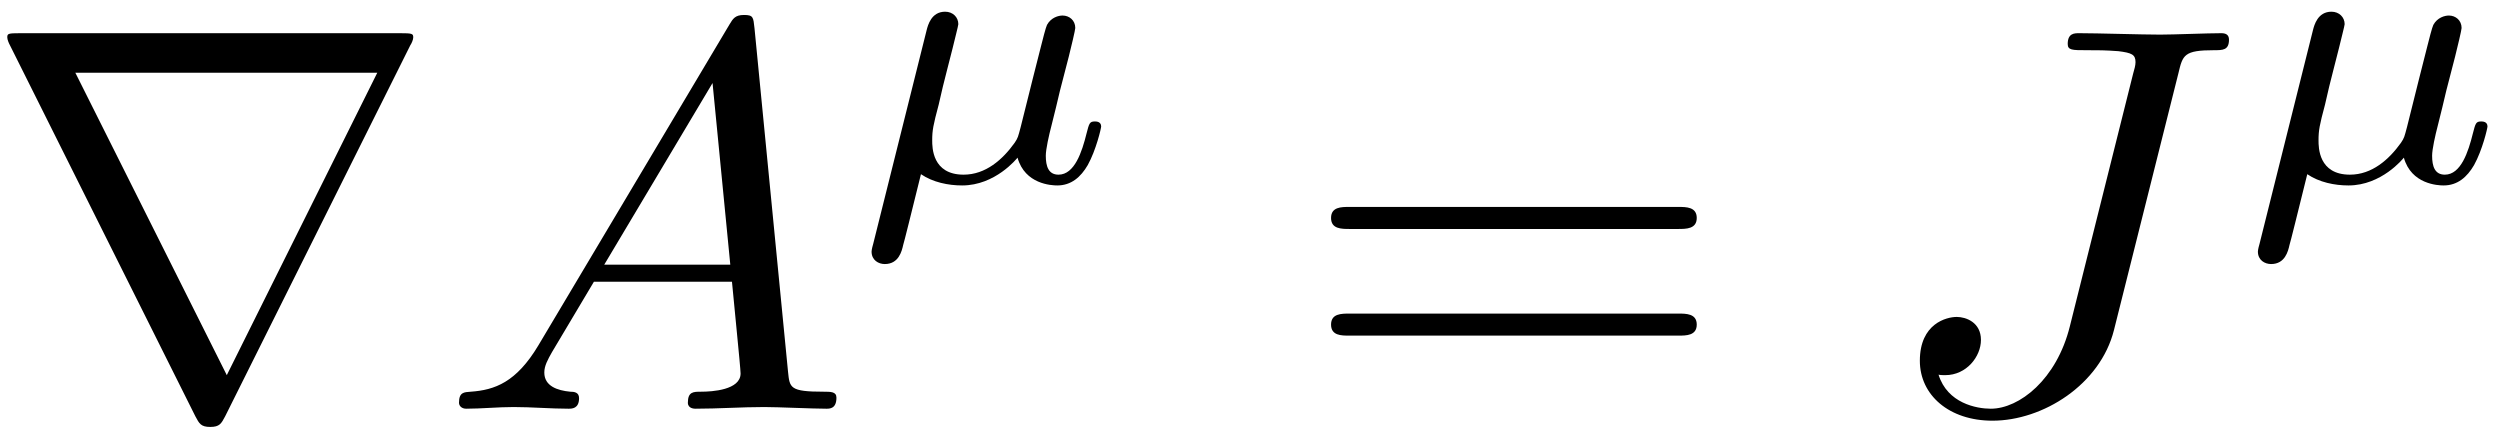
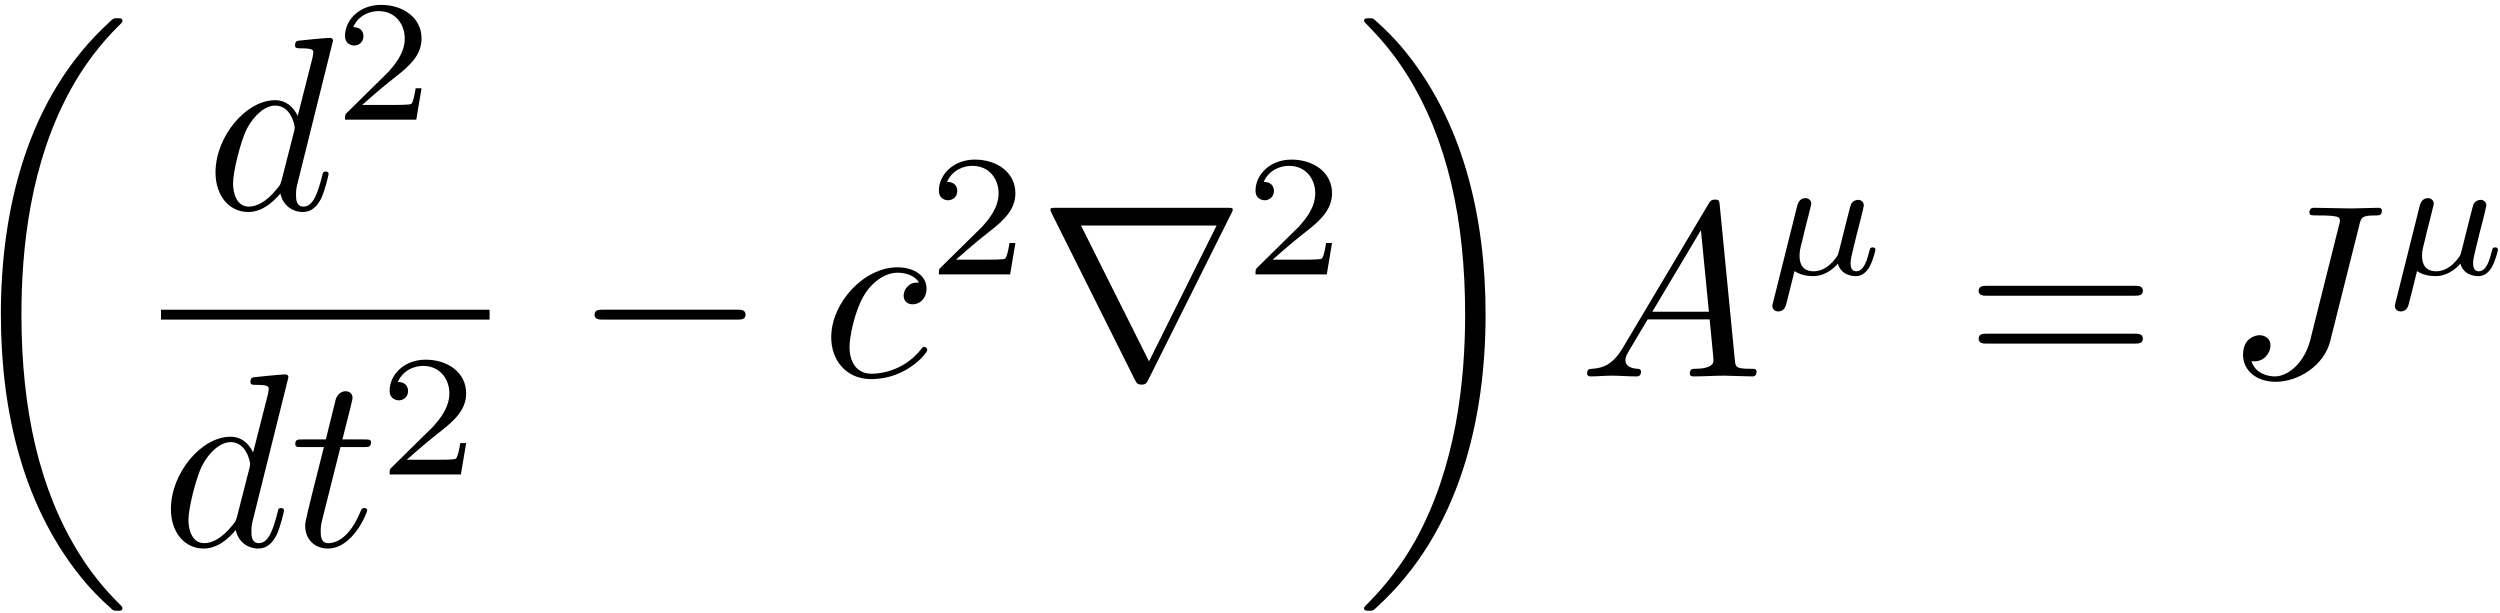
- <svg xmlns="http://www.w3.org/2000/svg" xmlns:xlink="http://www.w3.org/1999/xlink" width="163pt" height="28pt" viewBox="0 0 163 28" version="1.1">
+ <svg xmlns="http://www.w3.org/2000/svg" xmlns:xlink="http://www.w3.org/1999/xlink" width="363pt" height="89pt" viewBox="0 0 363 89" version="1.1">
  <defs>
    <g>
      <symbol overflow="visible" id="glyph0-0">
        <path style="stroke:none;" d="" />
      </symbol>
      <symbol overflow="visible" id="glyph0-1">
-         <path style="stroke:none;" d="M 27.969 -23.703 C 28.047 -23.812 28.156 -24.062 28.156 -24.203 C 28.156 -24.453 28.109 -24.484 27.281 -24.484 L 2.547 -24.484 C 1.719 -24.484 1.688 -24.453 1.688 -24.203 C 1.688 -24.062 1.797 -23.812 1.859 -23.703 L 13.953 0.5 C 14.203 0.969 14.312 1.188 14.922 1.188 C 15.531 1.188 15.641 0.969 15.891 0.5 Z M 6.125 -21.906 L 25.812 -21.906 L 16 -2.188 Z " />
+         <path style="stroke:none;" d="M 25.094 84.234 C 25.094 84.094 25.031 84.016 24.953 83.906 C 23.625 82.578 21.234 80.188 18.828 76.312 C 13.047 67.062 10.438 55.406 10.438 41.594 C 10.438 31.953 11.719 19.5 17.641 8.828 C 20.469 3.734 23.422 0.781 25 -0.781 C 25.094 -0.891 25.094 -0.969 25.094 -1.078 C 25.094 -1.438 24.844 -1.438 24.344 -1.438 C 23.844 -1.438 23.781 -1.438 23.234 -0.891 C 11.219 10.047 7.453 26.469 7.453 41.562 C 7.453 55.656 10.688 69.859 19.797 80.578 C 20.516 81.406 21.875 82.875 23.344 84.156 C 23.781 84.594 23.844 84.594 24.344 84.594 C 24.844 84.594 25.094 84.594 25.094 84.234 Z " />
+       </symbol>
+       <symbol overflow="visible" id="glyph0-2">
+         <path style="stroke:none;" d="M 18.891 41.594 C 18.891 27.5 15.672 13.297 6.562 2.578 C 5.844 1.75 4.484 0.281 3.016 -1 C 2.578 -1.438 2.516 -1.438 2.016 -1.438 C 1.578 -1.438 1.25 -1.438 1.25 -1.078 C 1.25 -0.938 1.406 -0.781 1.469 -0.719 C 2.719 0.578 5.125 2.969 7.531 6.844 C 13.297 16.094 15.922 27.75 15.922 41.562 C 15.922 51.203 14.625 63.656 8.719 74.344 C 5.875 79.422 2.906 82.406 1.406 83.906 C 1.328 84.016 1.25 84.125 1.25 84.234 C 1.25 84.594 1.578 84.594 2.016 84.594 C 2.516 84.594 2.578 84.594 3.125 84.047 C 15.125 73.125 18.891 56.688 18.891 41.594 Z " />
      </symbol>
      <symbol overflow="visible" id="glyph1-0">
        <path style="stroke:none;" d="" />
      </symbol>
      <symbol overflow="visible" id="glyph1-1">
+         <path style="stroke:none;" d="M 18.5 -24.484 C 18.5 -24.531 18.5 -24.891 18.031 -24.891 C 17.5 -24.891 14.094 -24.562 13.484 -24.484 C 13.203 -24.453 12.984 -24.281 12.984 -23.812 C 12.984 -23.375 13.297 -23.375 13.844 -23.375 C 15.562 -23.375 15.641 -23.125 15.641 -22.766 L 15.531 -22.047 L 13.375 -13.562 C 12.734 -14.875 11.688 -15.844 10.078 -15.844 C 5.875 -15.844 1.438 -10.578 1.438 -5.344 C 1.438 -1.969 3.406 0.391 6.203 0.391 C 6.922 0.391 8.719 0.25 10.859 -2.297 C 11.156 -0.781 12.406 0.391 14.125 0.391 C 15.391 0.391 16.203 -0.438 16.781 -1.578 C 17.391 -2.875 17.859 -5.062 17.859 -5.125 C 17.859 -5.484 17.531 -5.484 17.422 -5.484 C 17.062 -5.484 17.031 -5.344 16.922 -4.844 C 16.312 -2.516 15.672 -0.391 14.203 -0.391 C 13.234 -0.391 13.125 -1.328 13.125 -2.047 C 13.125 -2.906 13.203 -3.156 13.344 -3.766 Z M 11.047 -4.266 C 10.859 -3.625 10.859 -3.547 10.328 -2.938 C 8.75 -0.969 7.281 -0.391 6.281 -0.391 C 4.484 -0.391 3.984 -2.359 3.984 -3.766 C 3.984 -5.562 5.125 -9.969 5.953 -11.625 C 7.062 -13.734 8.672 -15.062 10.109 -15.062 C 12.438 -15.062 12.938 -12.125 12.938 -11.906 C 12.938 -11.688 12.875 -11.469 12.844 -11.297 Z " />
+       </symbol>
+       <symbol overflow="visible" id="glyph1-2">
+         <path style="stroke:none;" d="M 7.391 -14.344 L 10.75 -14.344 C 11.469 -14.344 11.828 -14.344 11.828 -15.062 C 11.828 -15.453 11.469 -15.453 10.828 -15.453 L 7.672 -15.453 C 8.969 -20.547 9.141 -21.266 9.141 -21.484 C 9.141 -22.094 8.719 -22.453 8.109 -22.453 C 8 -22.453 7 -22.406 6.672 -21.156 L 5.266 -15.453 L 1.906 -15.453 C 1.188 -15.453 0.828 -15.453 0.828 -14.781 C 0.828 -14.344 1.109 -14.344 1.828 -14.344 L 4.984 -14.344 C 2.406 -4.156 2.266 -3.547 2.266 -2.906 C 2.266 -0.969 3.625 0.391 5.562 0.391 C 9.219 0.391 11.266 -4.844 11.266 -5.125 C 11.266 -5.484 10.969 -5.484 10.828 -5.484 C 10.5 -5.484 10.469 -5.375 10.297 -4.984 C 8.75 -1.25 6.844 -0.391 5.625 -0.391 C 4.875 -0.391 4.516 -0.859 4.516 -2.047 C 4.516 -2.906 4.594 -3.156 4.734 -3.766 Z " />
+       </symbol>
+       <symbol overflow="visible" id="glyph1-3">
+         <path style="stroke:none;" d="M 14.203 -13.625 C 13.625 -13.625 13.125 -13.625 12.625 -13.125 C 12.047 -12.594 11.984 -11.984 11.984 -11.719 C 11.984 -10.859 12.625 -10.469 13.297 -10.469 C 14.344 -10.469 15.312 -11.328 15.312 -12.766 C 15.312 -14.516 13.625 -15.844 11.078 -15.844 C 6.234 -15.844 1.469 -10.719 1.469 -5.672 C 1.469 -2.438 3.547 0.391 7.281 0.391 C 12.406 0.391 15.422 -3.406 15.422 -3.844 C 15.422 -4.047 15.203 -4.297 14.984 -4.297 C 14.812 -4.297 14.734 -4.234 14.516 -3.938 C 11.688 -0.391 7.781 -0.391 7.344 -0.391 C 5.094 -0.391 4.125 -2.156 4.125 -4.297 C 4.125 -5.766 4.844 -9.25 6.062 -11.469 C 7.172 -13.516 9.141 -15.062 11.109 -15.062 C 12.328 -15.062 13.703 -14.594 14.203 -13.625 Z " />
+       </symbol>
+       <symbol overflow="visible" id="glyph1-4">
        <path style="stroke:none;" d="M 6.422 -4.125 C 4.984 -1.719 3.578 -1.219 2.016 -1.109 C 1.578 -1.078 1.25 -1.078 1.25 -0.391 C 1.25 -0.172 1.438 0 1.719 0 C 2.688 0 3.797 -0.109 4.812 -0.109 C 5.984 -0.109 7.25 0 8.391 0 C 8.609 0 9.078 0 9.078 -0.688 C 9.078 -1.078 8.75 -1.109 8.5 -1.109 C 7.672 -1.188 6.812 -1.469 6.812 -2.359 C 6.812 -2.797 7.031 -3.188 7.312 -3.688 L 10.047 -8.281 L 19.047 -8.281 C 19.109 -7.531 19.609 -2.656 19.609 -2.297 C 19.609 -1.219 17.75 -1.109 17.031 -1.109 C 16.531 -1.109 16.172 -1.109 16.172 -0.391 C 16.172 0 16.609 0 16.672 0 C 18.141 0 19.688 -0.109 21.156 -0.109 C 22.047 -0.109 24.312 0 25.203 0 C 25.422 0 25.859 0 25.859 -0.719 C 25.859 -1.109 25.5 -1.109 25.031 -1.109 C 22.812 -1.109 22.812 -1.359 22.703 -2.406 L 20.516 -24.812 C 20.438 -25.531 20.438 -25.672 19.828 -25.672 C 19.25 -25.672 19.109 -25.422 18.891 -25.062 Z M 10.719 -9.391 L 17.781 -21.234 L 18.938 -9.391 Z " />
      </symbol>
-       <symbol overflow="visible" id="glyph1-2">
+       <symbol overflow="visible" id="glyph1-5">
        <path style="stroke:none;" d="M 19.406 -21.875 C 19.688 -23.062 19.766 -23.375 21.734 -23.375 C 22.297 -23.375 22.703 -23.375 22.703 -24.062 C 22.703 -24.391 22.484 -24.484 22.203 -24.484 C 21.297 -24.484 19.109 -24.391 18.219 -24.391 C 17.031 -24.391 14.125 -24.484 12.938 -24.484 C 12.625 -24.484 12.188 -24.484 12.188 -23.781 C 12.188 -23.375 12.484 -23.375 13.406 -23.375 C 14.234 -23.375 14.594 -23.375 15.484 -23.312 C 16.359 -23.203 16.609 -23.094 16.609 -22.594 C 16.609 -22.375 16.531 -22.125 16.453 -21.844 L 12.328 -5.375 C 11.469 -1.906 9.031 0 7.172 0 C 6.234 0 4.344 -0.359 3.766 -2.219 C 3.875 -2.188 4.125 -2.188 4.203 -2.188 C 5.594 -2.188 6.531 -3.406 6.531 -4.484 C 6.531 -5.625 5.562 -5.984 4.953 -5.984 C 4.297 -5.984 2.547 -5.562 2.547 -3.125 C 2.547 -0.891 4.453 0.781 7.281 0.781 C 10.578 0.781 14.312 -1.578 15.203 -5.125 Z " />
      </symbol>
      <symbol overflow="visible" id="glyph2-0">
        <path style="stroke:none;" d="" />
      </symbol>
      <symbol overflow="visible" id="glyph2-1">
-         <path style="stroke:none;" d="M 1.359 4.047 C 1.25 4.422 1.25 4.547 1.25 4.562 C 1.25 5.125 1.703 5.375 2.109 5.375 C 3.016 5.375 3.219 4.547 3.312 4.125 C 3.359 4 3.859 1.984 4.469 -0.484 C 5.25 0.047 6.25 0.25 7.156 0.25 C 9.312 0.25 10.719 -1.5 10.766 -1.562 C 11.25 0.172 12.984 0.25 13.359 0.25 C 14.266 0.25 14.891 -0.297 15.344 -1.078 C 15.891 -2.062 16.219 -3.484 16.219 -3.594 C 16.219 -3.922 15.891 -3.922 15.812 -3.922 C 15.469 -3.922 15.438 -3.812 15.266 -3.141 C 14.969 -1.938 14.484 -0.453 13.438 -0.453 C 12.781 -0.453 12.609 -1 12.609 -1.688 C 12.609 -2.109 12.812 -3.016 12.984 -3.672 C 13.156 -4.344 13.406 -5.375 13.531 -5.922 L 14.109 -8.156 C 14.266 -8.781 14.531 -9.891 14.531 -10.016 C 14.531 -10.516 14.141 -10.828 13.703 -10.828 C 13.438 -10.828 12.953 -10.703 12.688 -10.219 C 12.609 -10.062 12.406 -9.266 12.281 -8.766 L 11.75 -6.672 L 10.969 -3.547 C 10.797 -2.906 10.797 -2.859 10.578 -2.531 C 9.797 -1.438 8.688 -0.453 7.25 -0.453 C 5.203 -0.453 5.203 -2.234 5.203 -2.688 C 5.203 -3.344 5.266 -3.672 5.625 -5.016 C 5.875 -6.125 5.922 -6.297 6.172 -7.281 L 6.531 -8.688 C 6.656 -9.219 6.906 -10.172 6.906 -10.266 C 6.906 -10.719 6.547 -11.078 6.047 -11.078 C 5.141 -11.078 4.922 -10.188 4.844 -9.891 Z " />
+         <path style="stroke:none;" d="M 12.688 -4.562 L 11.828 -4.562 C 11.75 -4.016 11.5 -2.531 11.172 -2.281 C 10.969 -2.141 9.047 -2.141 8.688 -2.141 L 4.062 -2.141 C 6.703 -4.469 7.578 -5.172 9.094 -6.359 C 10.953 -7.828 12.688 -9.391 12.688 -11.781 C 12.688 -14.812 10.016 -16.672 6.797 -16.672 C 3.688 -16.672 1.578 -14.484 1.578 -12.172 C 1.578 -10.891 2.656 -10.766 2.906 -10.766 C 3.516 -10.766 4.25 -11.203 4.25 -12.109 C 4.25 -12.547 4.062 -13.438 2.766 -13.438 C 3.547 -15.219 5.25 -15.766 6.422 -15.766 C 8.938 -15.766 10.25 -13.812 10.25 -11.781 C 10.25 -9.594 8.688 -7.859 7.891 -6.953 L 1.828 -0.984 C 1.578 -0.75 1.578 -0.703 1.578 0 L 11.922 0 Z " />
      </symbol>
      <symbol overflow="visible" id="glyph3-0">
        <path style="stroke:none;" d="" />
      </symbol>
      <symbol overflow="visible" id="glyph3-1">
+         <path style="stroke:none;" d="M 23.625 -8.25 C 24.234 -8.25 24.891 -8.25 24.891 -8.969 C 24.891 -9.688 24.234 -9.688 23.625 -9.688 L 4.234 -9.688 C 3.625 -9.688 2.969 -9.688 2.969 -8.969 C 2.969 -8.25 3.625 -8.25 4.234 -8.25 Z " />
+       </symbol>
+       <symbol overflow="visible" id="glyph3-2">
+         <path style="stroke:none;" d="M 27.969 -23.703 C 28.047 -23.812 28.156 -24.062 28.156 -24.203 C 28.156 -24.453 28.109 -24.484 27.281 -24.484 L 2.547 -24.484 C 1.719 -24.484 1.688 -24.453 1.688 -24.203 C 1.688 -24.062 1.797 -23.812 1.859 -23.703 L 13.953 0.5 C 14.203 0.969 14.312 1.188 14.922 1.188 C 15.531 1.188 15.641 0.969 15.891 0.5 Z M 6.125 -21.906 L 25.812 -21.906 L 16 -2.188 Z " />
+       </symbol>
+       <symbol overflow="visible" id="glyph4-0">
+         <path style="stroke:none;" d="" />
+       </symbol>
+       <symbol overflow="visible" id="glyph4-1">
+         <path style="stroke:none;" d="M 1.359 4.047 C 1.25 4.422 1.25 4.547 1.25 4.562 C 1.25 5.125 1.703 5.375 2.109 5.375 C 3.016 5.375 3.219 4.547 3.312 4.125 C 3.359 4 3.859 1.984 4.469 -0.484 C 5.25 0.047 6.25 0.25 7.156 0.25 C 9.312 0.25 10.719 -1.5 10.766 -1.562 C 11.25 0.172 12.984 0.25 13.359 0.25 C 14.266 0.25 14.891 -0.297 15.344 -1.078 C 15.891 -2.062 16.219 -3.484 16.219 -3.594 C 16.219 -3.922 15.891 -3.922 15.812 -3.922 C 15.469 -3.922 15.438 -3.812 15.266 -3.141 C 14.969 -1.938 14.484 -0.453 13.438 -0.453 C 12.781 -0.453 12.609 -1 12.609 -1.688 C 12.609 -2.109 12.812 -3.016 12.984 -3.672 C 13.156 -4.344 13.406 -5.375 13.531 -5.922 L 14.109 -8.156 C 14.266 -8.781 14.531 -9.891 14.531 -10.016 C 14.531 -10.516 14.141 -10.828 13.703 -10.828 C 13.438 -10.828 12.953 -10.703 12.688 -10.219 C 12.609 -10.062 12.406 -9.266 12.281 -8.766 L 11.75 -6.672 L 10.969 -3.547 C 10.797 -2.906 10.797 -2.859 10.578 -2.531 C 9.797 -1.438 8.688 -0.453 7.25 -0.453 C 5.203 -0.453 5.203 -2.234 5.203 -2.688 C 5.203 -3.344 5.266 -3.672 5.625 -5.016 C 5.875 -6.125 5.922 -6.297 6.172 -7.281 L 6.531 -8.688 C 6.656 -9.219 6.906 -10.172 6.906 -10.266 C 6.906 -10.719 6.547 -11.078 6.047 -11.078 C 5.141 -11.078 4.922 -10.188 4.844 -9.891 Z " />
+       </symbol>
+       <symbol overflow="visible" id="glyph5-0">
+         <path style="stroke:none;" d="" />
+       </symbol>
+       <symbol overflow="visible" id="glyph5-1">
        <path style="stroke:none;" d="M 24.641 -11.719 C 25.172 -11.719 25.859 -11.719 25.859 -12.438 C 25.859 -13.156 25.172 -13.156 24.672 -13.156 L 3.188 -13.156 C 2.688 -13.156 2.016 -13.156 2.016 -12.438 C 2.016 -11.719 2.688 -11.719 3.234 -11.719 Z M 24.672 -4.766 C 25.172 -4.766 25.859 -4.766 25.859 -5.484 C 25.859 -6.203 25.172 -6.203 24.641 -6.203 L 3.234 -6.203 C 2.688 -6.203 2.016 -6.203 2.016 -5.484 C 2.016 -4.766 2.688 -4.766 3.188 -4.766 Z " />
      </symbol>
    </g>
    <clipPath id="clip1">
-       <path d="M 147 0 L 162.543 0 L 162.543 18 L 147 18 Z " />
+       <path d="M 0 2 L 18 2 L 18 88.602 L 0 88.602 Z " />
+     </clipPath>
+     <clipPath id="clip2">
+       <path d="M 198 2 L 216 2 L 216 88.602 L 198 88.602 Z " />
    </clipPath>
  </defs>
  <g id="surface1">
-     <g style="fill:rgb(0%,0%,0%);fill-opacity:1;">
-       <use xlink:href="#glyph0-1" x="-1.213" y="26.648" />
+     <g clip-path="url(#clip1)" clip-rule="nonzero">
+       <g style="fill:rgb(0%,0%,0%);fill-opacity:1;">
+         <use xlink:href="#glyph0-1" x="-7.326" y="4.086" />
+       </g>
    </g>
    <g style="fill:rgb(0%,0%,0%);fill-opacity:1;">
-       <use xlink:href="#glyph1-1" x="28.677" y="26.648" />
+       <use xlink:href="#glyph1-1" x="29.855" y="30.391" />
    </g>
    <g style="fill:rgb(0%,0%,0%);fill-opacity:1;">
-       <use xlink:href="#glyph2-1" x="55.577" y="11.841" />
+       <use xlink:href="#glyph2-1" x="48.521" y="17.378" />
+     </g>
+     <path style="fill:none;stroke-width:0.398;stroke-linecap:butt;stroke-linejoin:miter;stroke:rgb(0%,0%,0%);stroke-opacity:1;stroke-miterlimit:10;" d="M 0 0 L 13.252 0 " transform="matrix(3.6,0,0,-3.6,23.37878,45.68797)" />
+     <g style="fill:rgb(0%,0%,0%);fill-opacity:1;">
+       <use xlink:href="#glyph1-1" x="23.379" y="79.258" />
+       <use xlink:href="#glyph1-2" x="42.047" y="79.258" />
    </g>
    <g style="fill:rgb(0%,0%,0%);fill-opacity:1;">
-       <use xlink:href="#glyph3-1" x="84.769" y="26.648" />
+       <use xlink:href="#glyph2-1" x="54.998" y="68.897" />
    </g>
    <g style="fill:rgb(0%,0%,0%);fill-opacity:1;">
-       <use xlink:href="#glyph1-2" x="122.627" y="26.648" />
+       <use xlink:href="#glyph3-1" x="83.362" y="54.656" />
    </g>
-     <g clip-path="url(#clip1)" clip-rule="nonzero">
+     <g style="fill:rgb(0%,0%,0%);fill-opacity:1;">
+       <use xlink:href="#glyph1-3" x="119.225" y="54.656" />
+     </g>
+     <g style="fill:rgb(0%,0%,0%);fill-opacity:1;">
+       <use xlink:href="#glyph2-1" x="134.748" y="39.845" />
+     </g>
+     <g style="fill:rgb(0%,0%,0%);fill-opacity:1;">
+       <use xlink:href="#glyph3-2" x="150.837" y="54.656" />
+     </g>
+     <g style="fill:rgb(0%,0%,0%);fill-opacity:1;">
+       <use xlink:href="#glyph2-1" x="180.724" y="39.845" />
+     </g>
+     <g clip-path="url(#clip2)" clip-rule="nonzero">
      <g style="fill:rgb(0%,0%,0%);fill-opacity:1;">
-         <use xlink:href="#glyph2-1" x="145.965" y="11.841" />
+         <use xlink:href="#glyph0-2" x="196.816" y="4.086" />
      </g>
+     </g>
+     <g style="fill:rgb(0%,0%,0%);fill-opacity:1;">
+       <use xlink:href="#glyph1-4" x="229.194" y="54.656" />
+     </g>
+     <g style="fill:rgb(0%,0%,0%);fill-opacity:1;">
+       <use xlink:href="#glyph4-1" x="256.094" y="39.845" />
+     </g>
+     <g style="fill:rgb(0%,0%,0%);fill-opacity:1;">
+       <use xlink:href="#glyph5-1" x="285.286" y="54.656" />
+     </g>
+     <g style="fill:rgb(0%,0%,0%);fill-opacity:1;">
+       <use xlink:href="#glyph1-5" x="323.144" y="54.656" />
+     </g>
+     <g style="fill:rgb(0%,0%,0%);fill-opacity:1;">
+       <use xlink:href="#glyph4-1" x="346.482" y="39.845" />
    </g>
  </g>
</svg>
